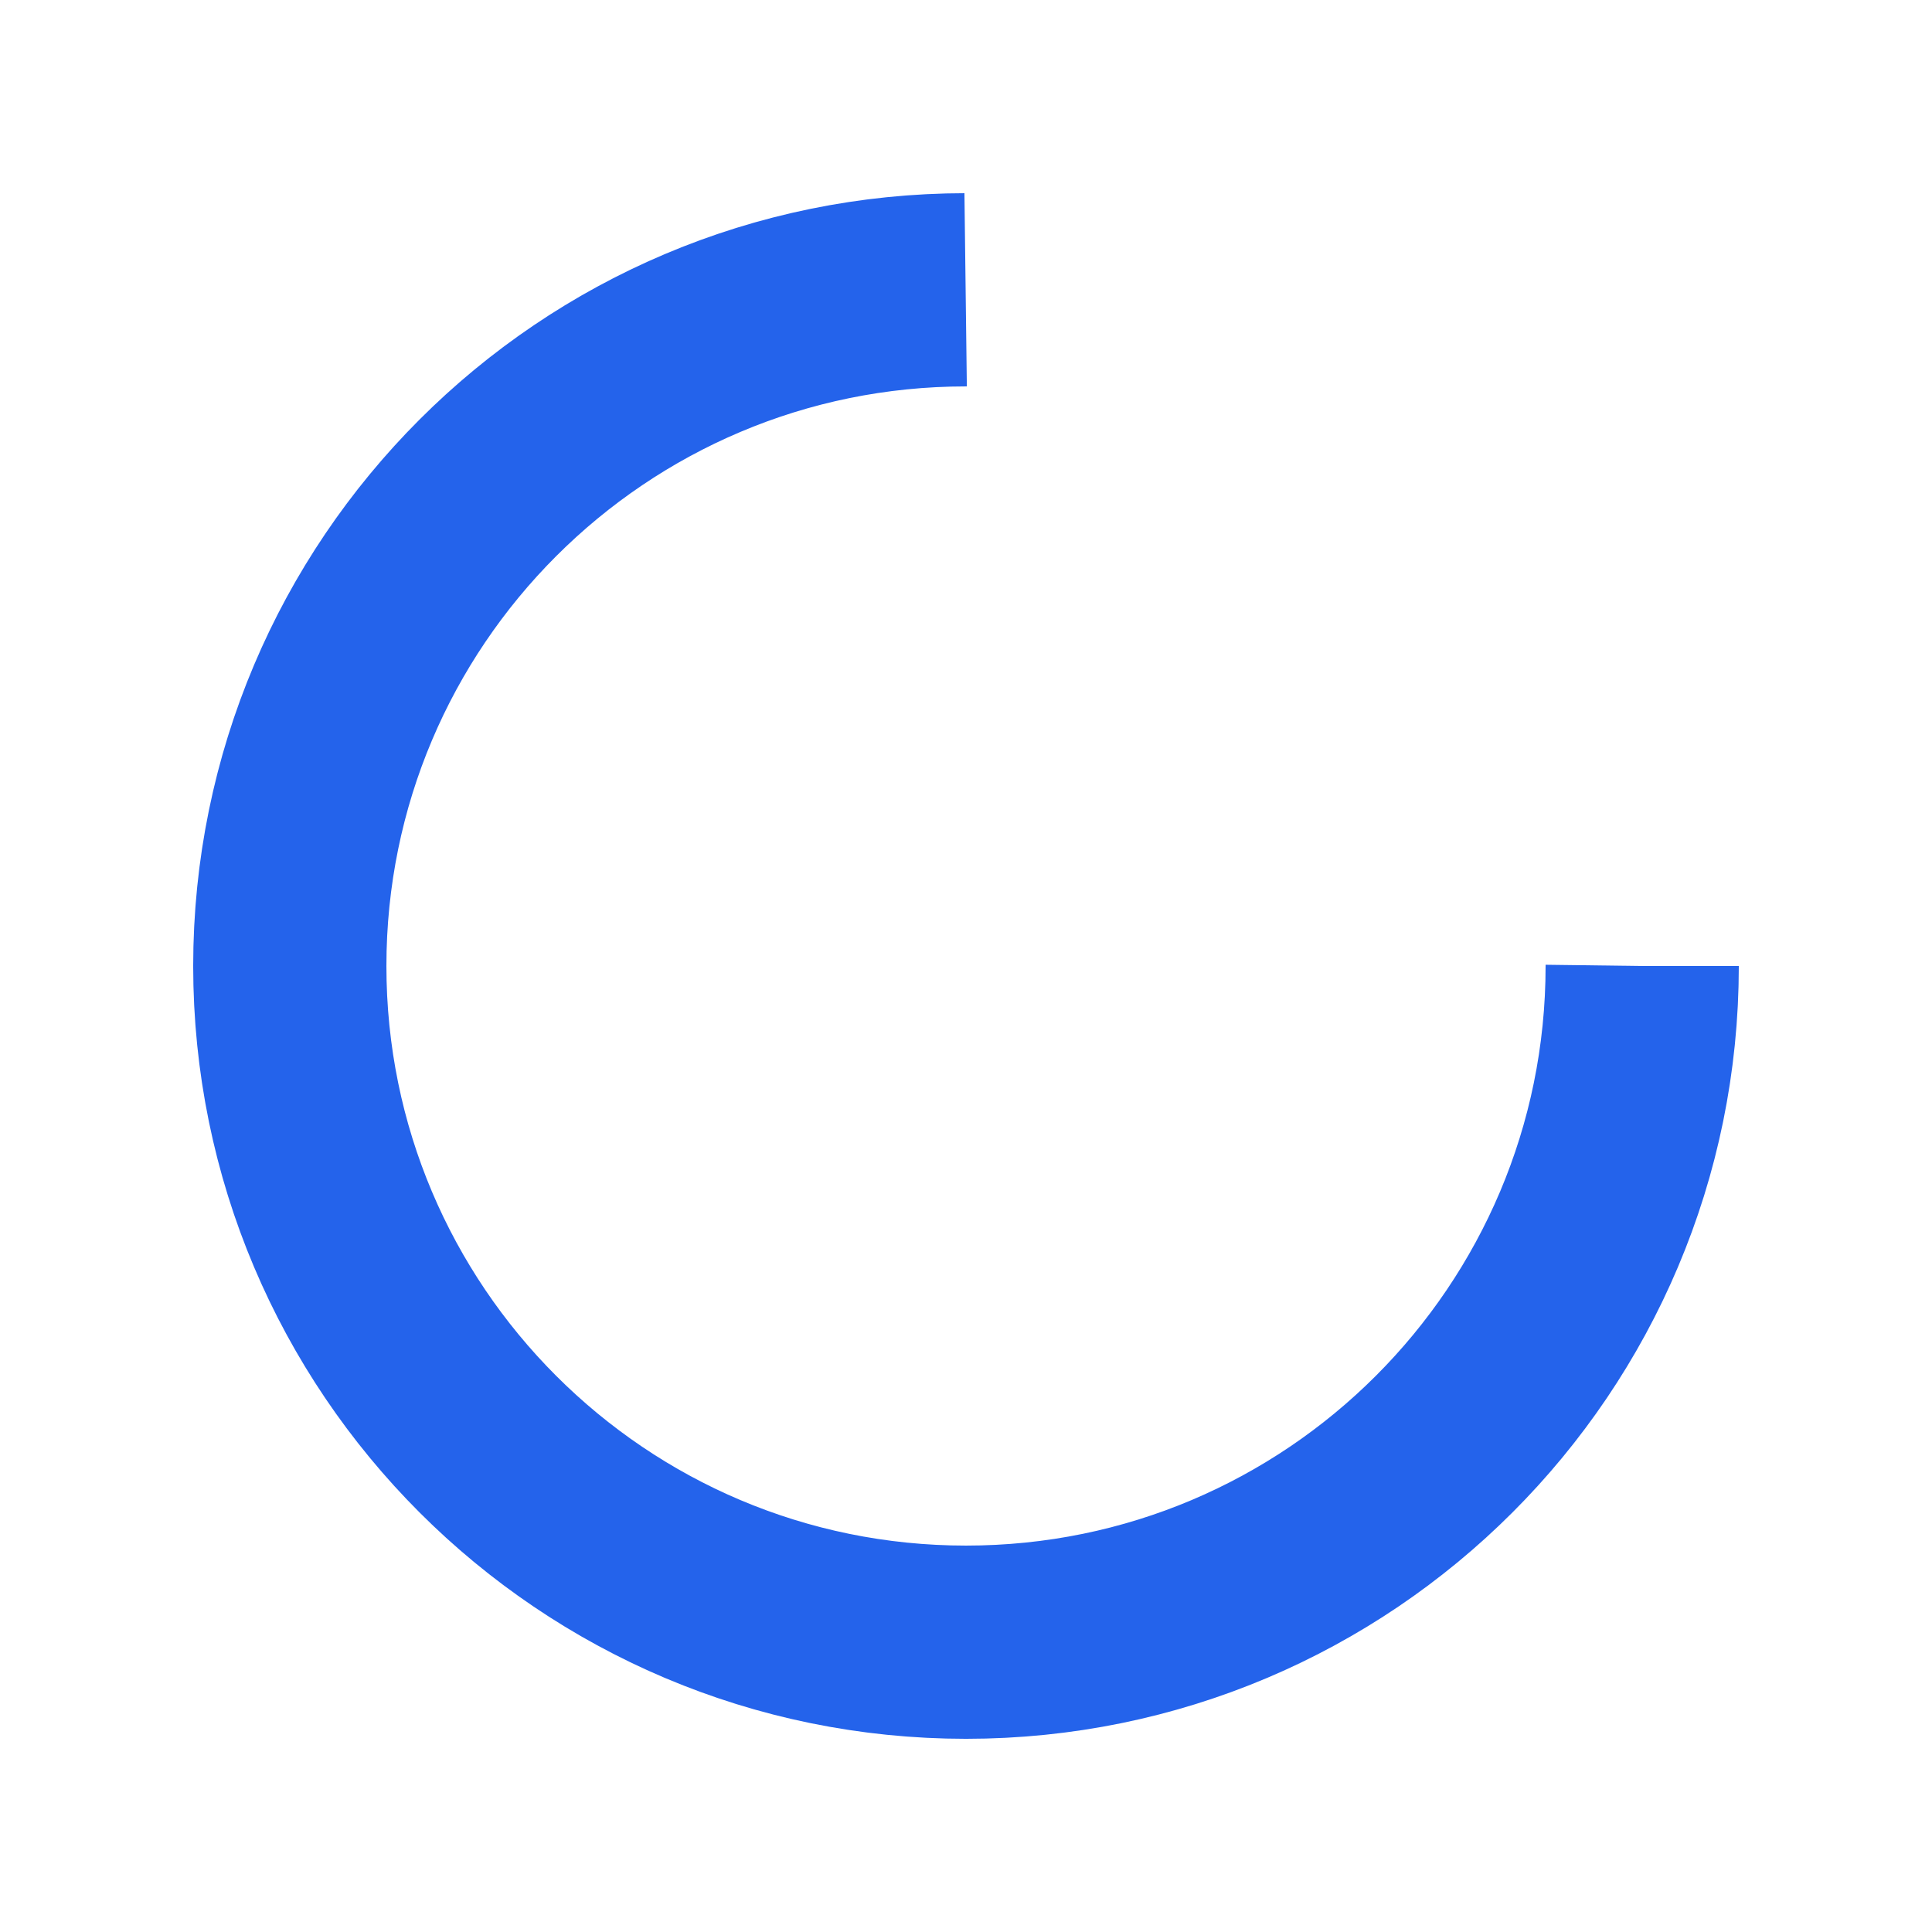
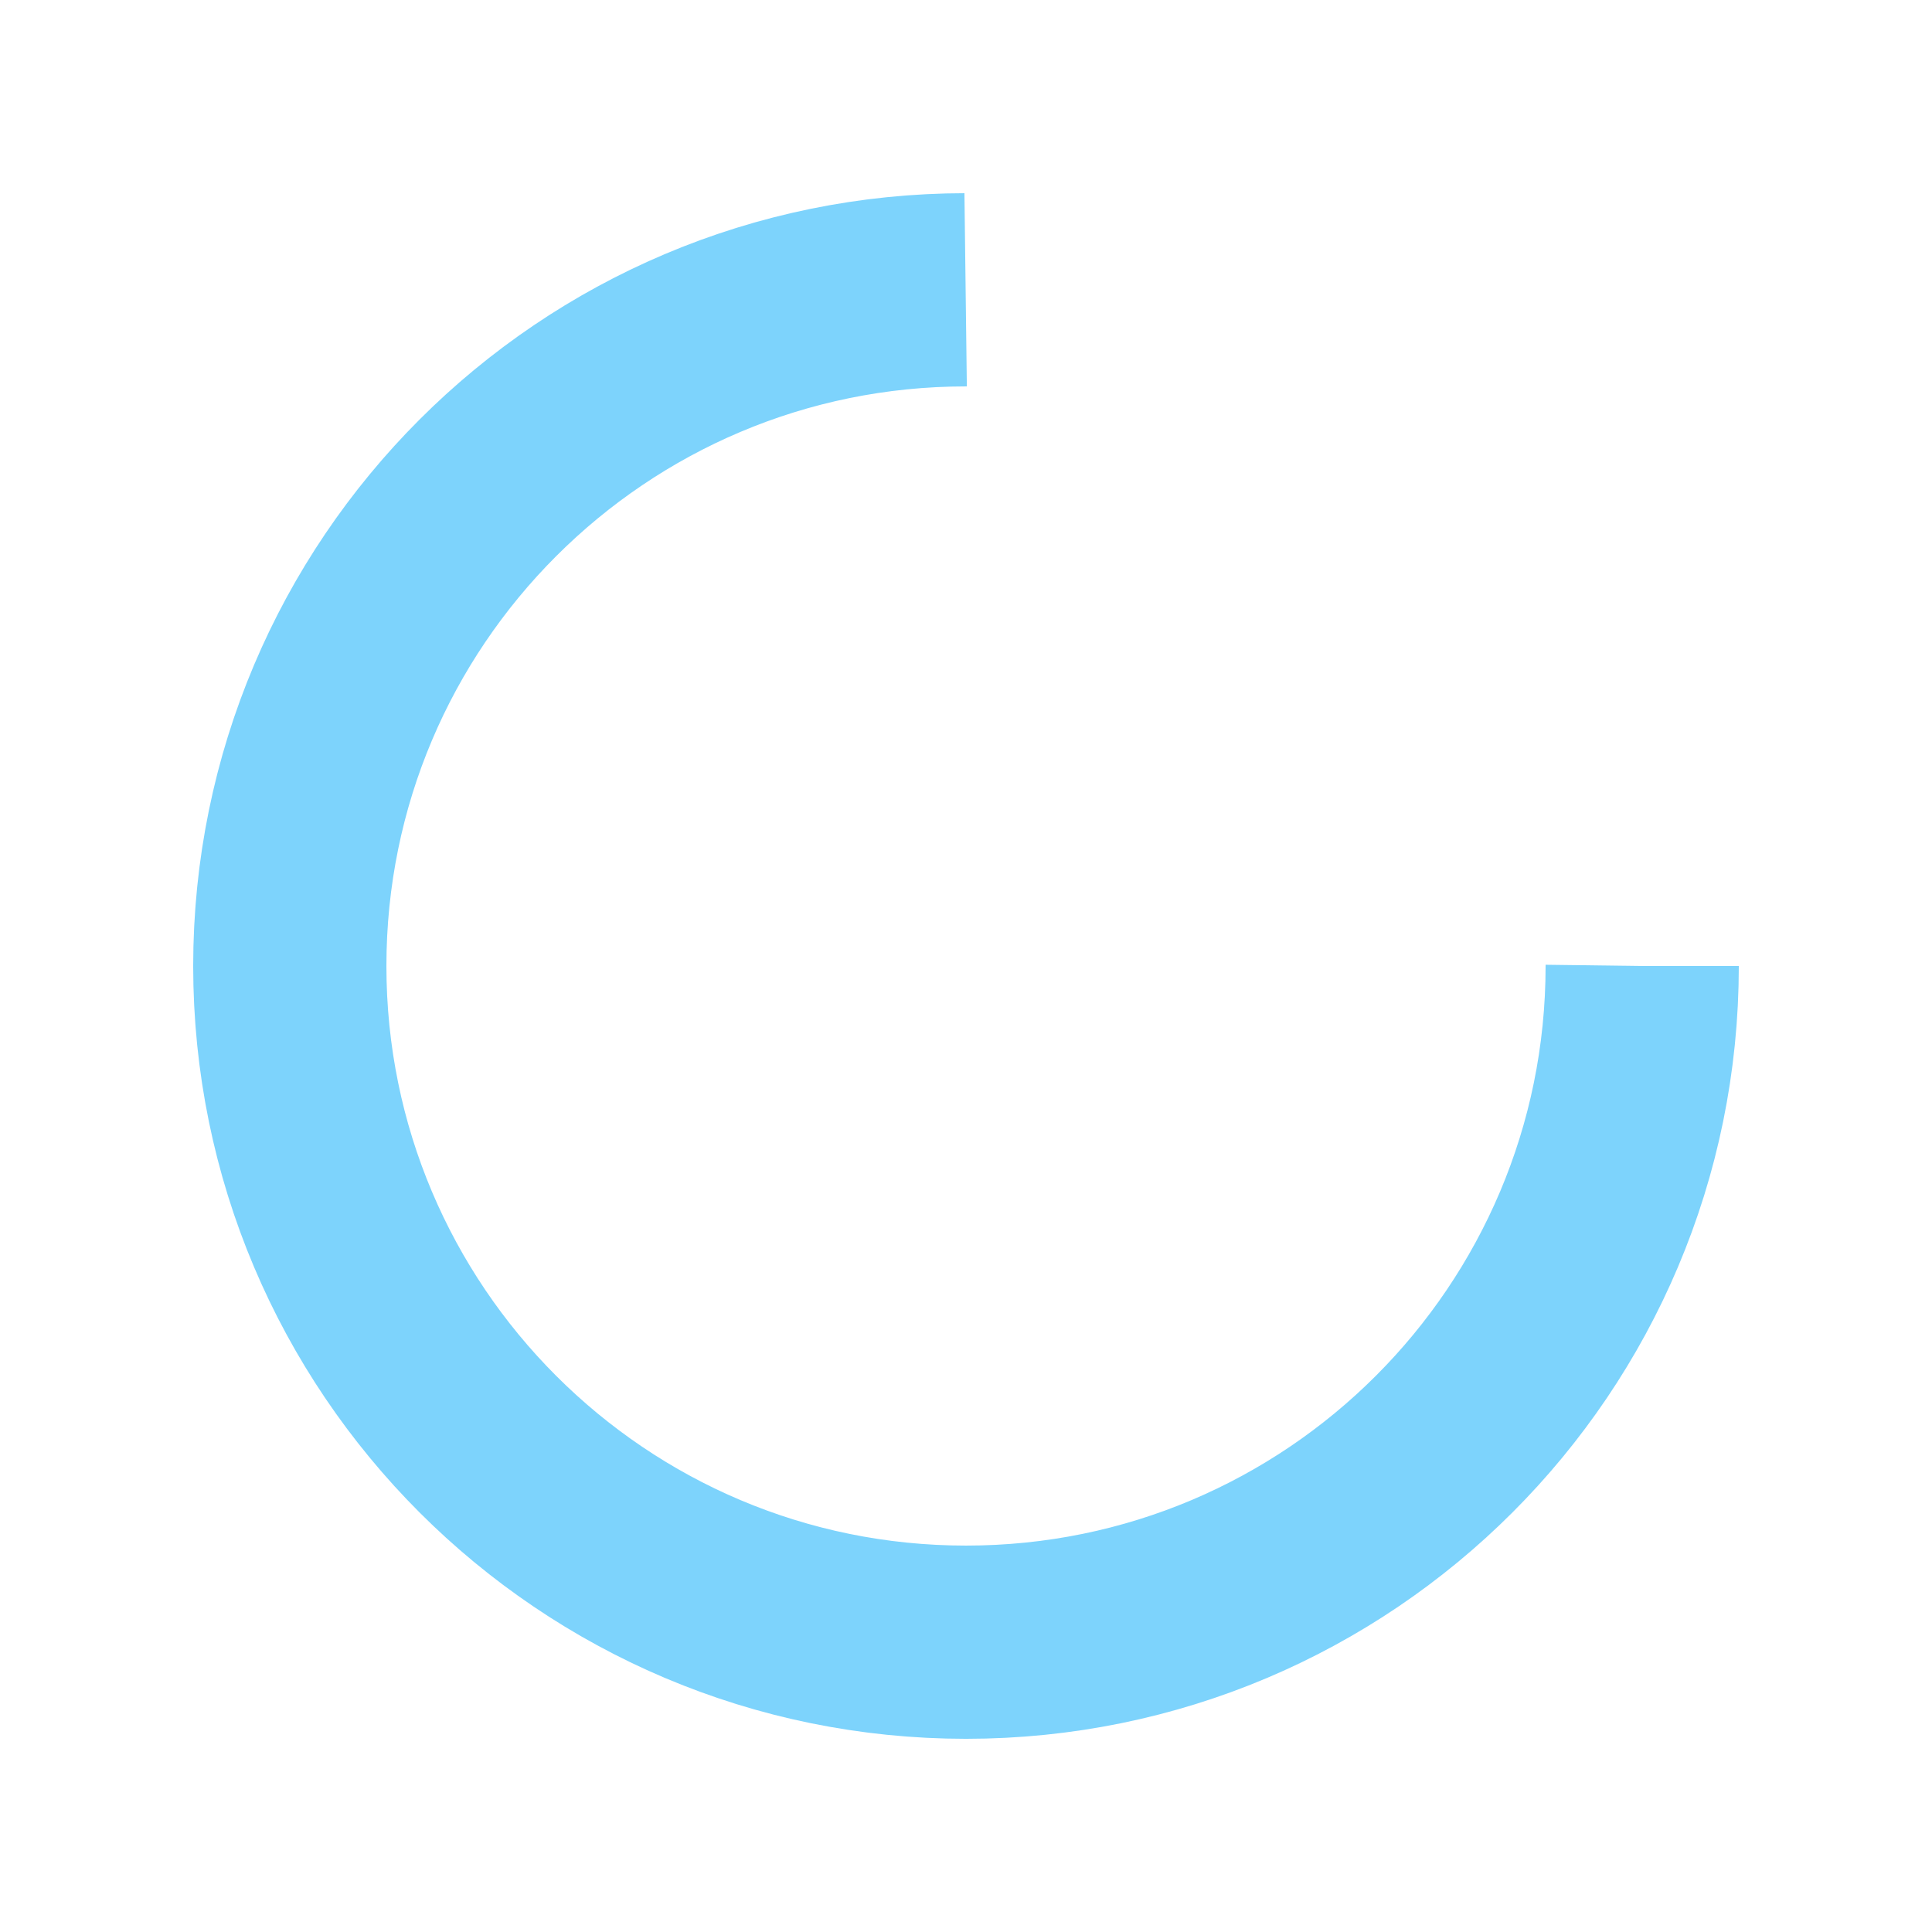
<svg xmlns="http://www.w3.org/2000/svg" style="margin: auto; background: none; display: block; shape-rendering: auto;" width="200px" height="200px" viewBox="0 0 100 100" preserveAspectRatio="xMidYMid">
-   <circle cx="50" cy="50" fill="none" stroke="#2463eb" stroke-width="10" r="35" stroke-dasharray="164.934 56.978">
+   <circle cx="50" cy="50" fill="none" stroke="#7dd3fc" stroke-width="10" r="35" stroke-dasharray="164.934 56.978">
    <animateTransform attributeName="transform" type="rotate" repeatCount="indefinite" dur="1s" values="0 50 50;360 50 50" keyTimes="0;1" />
  </circle>
</svg>
